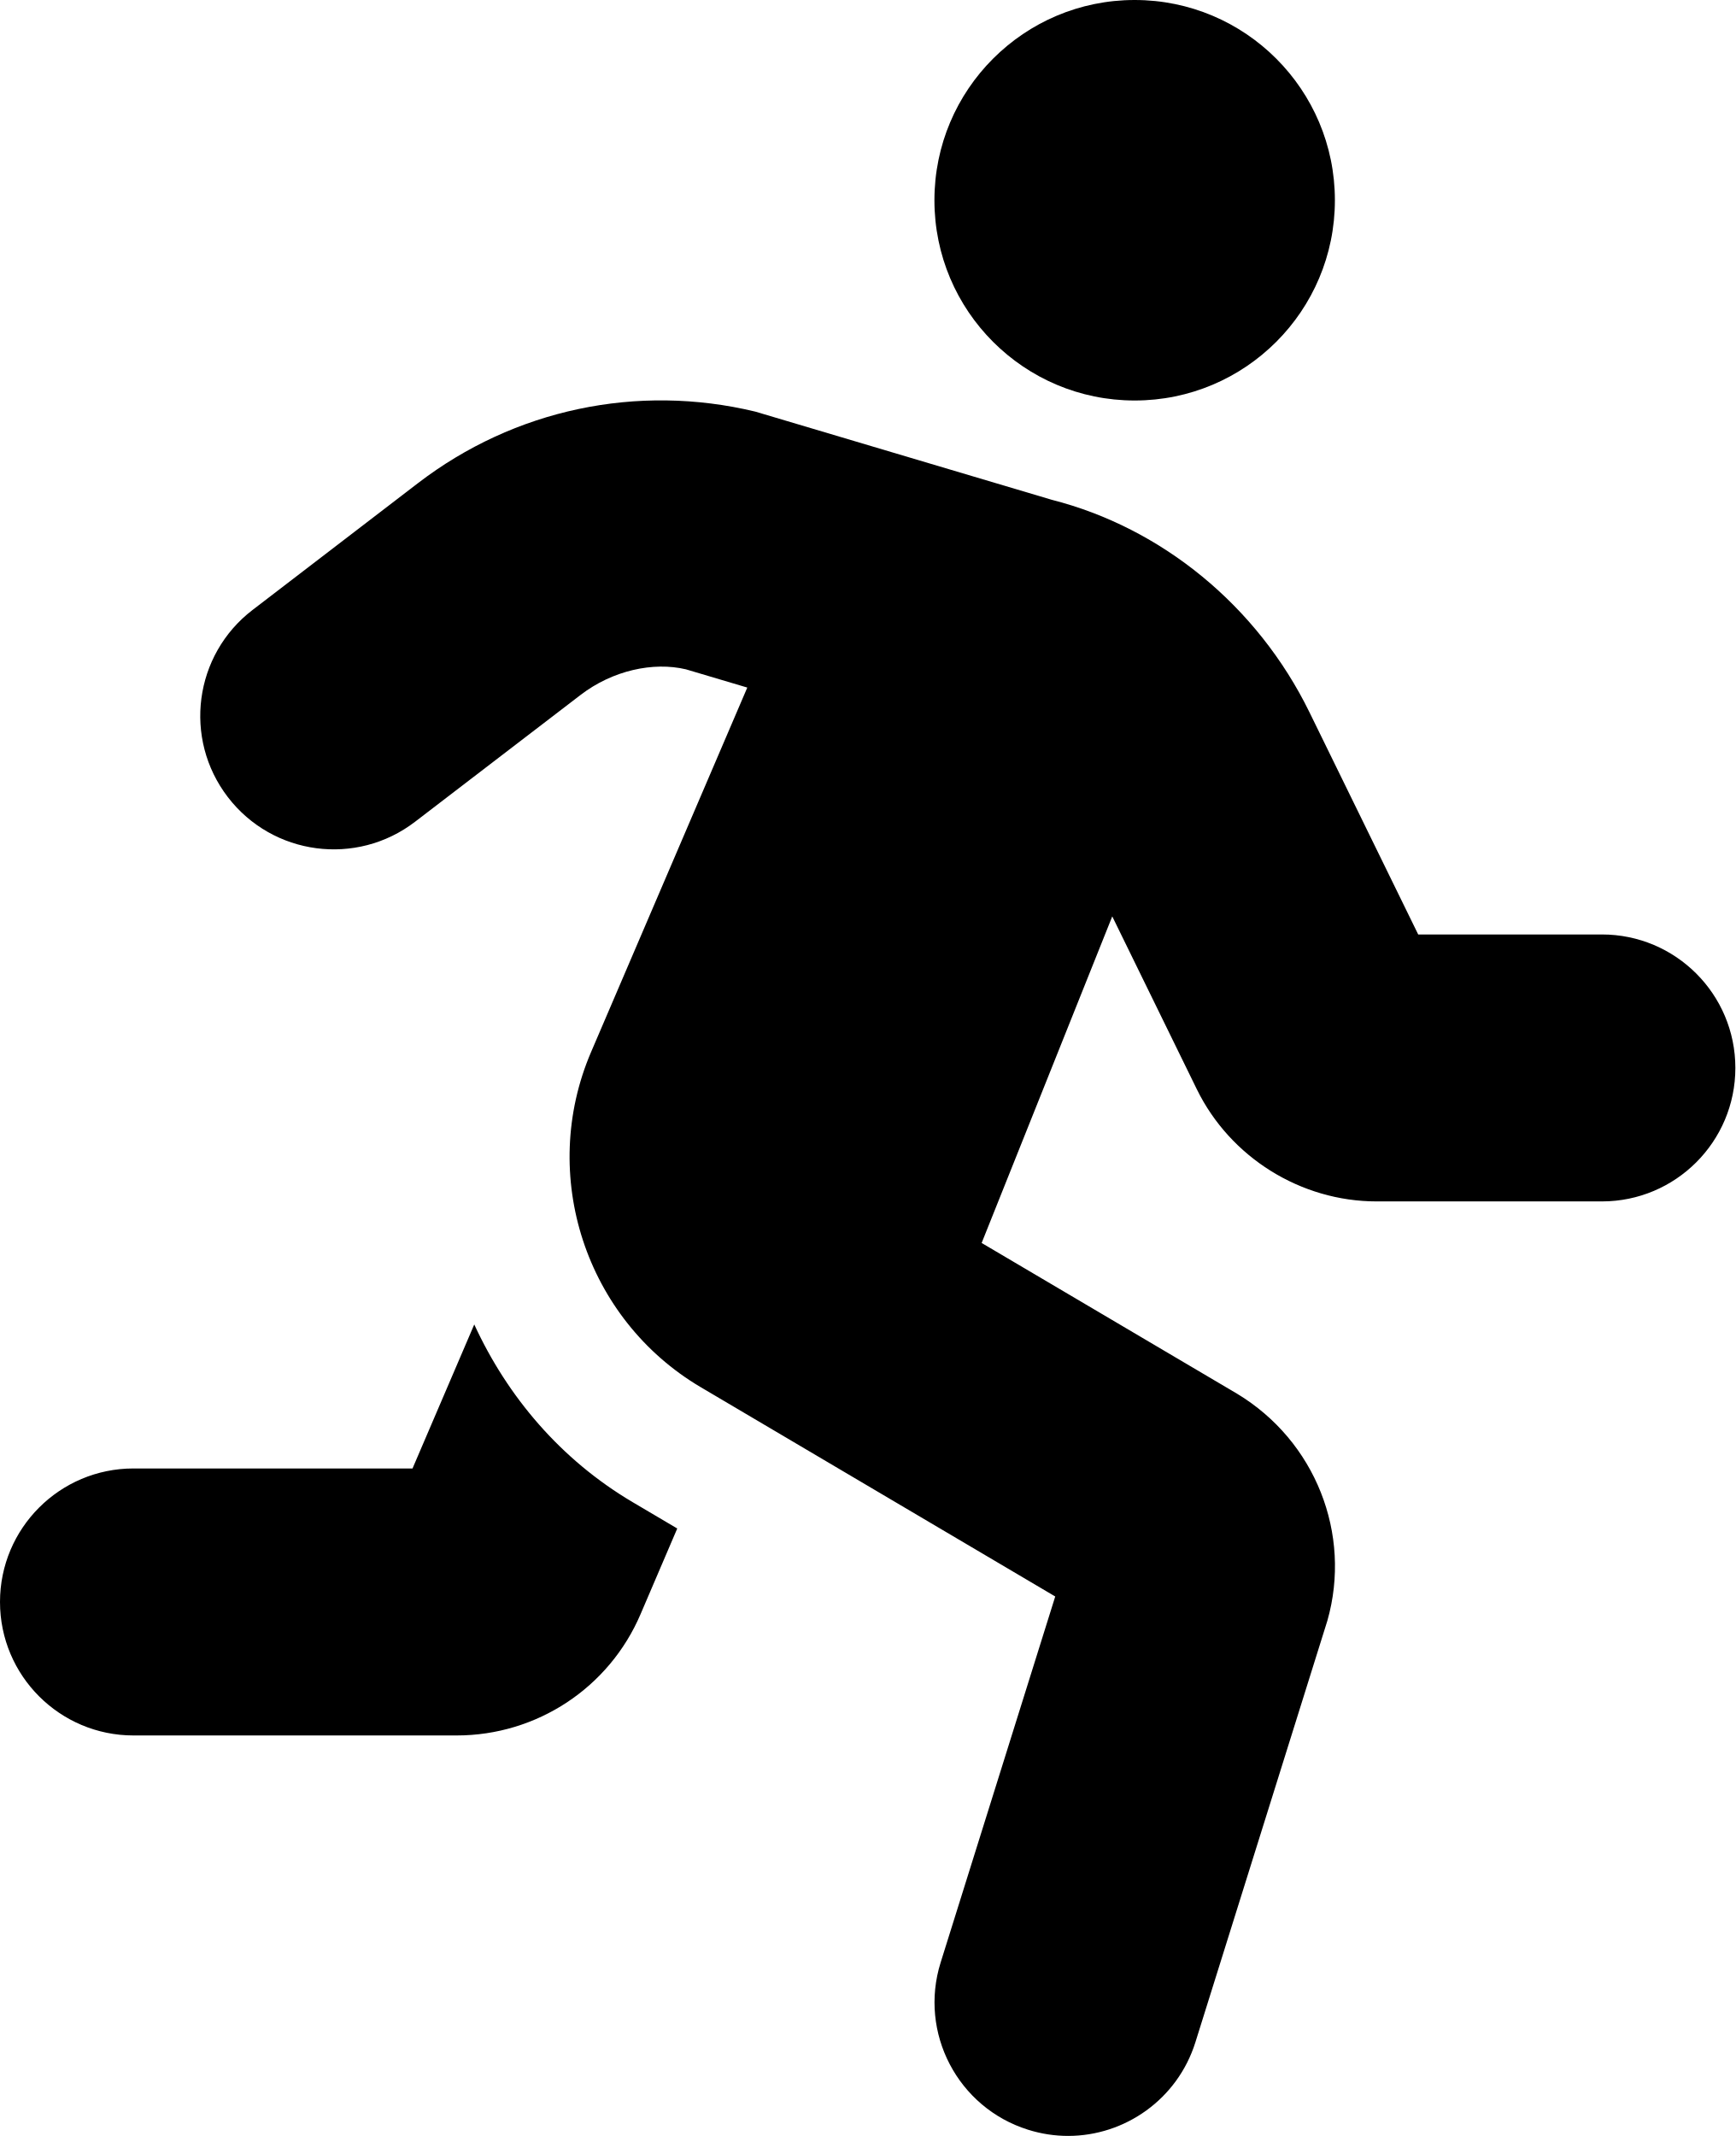
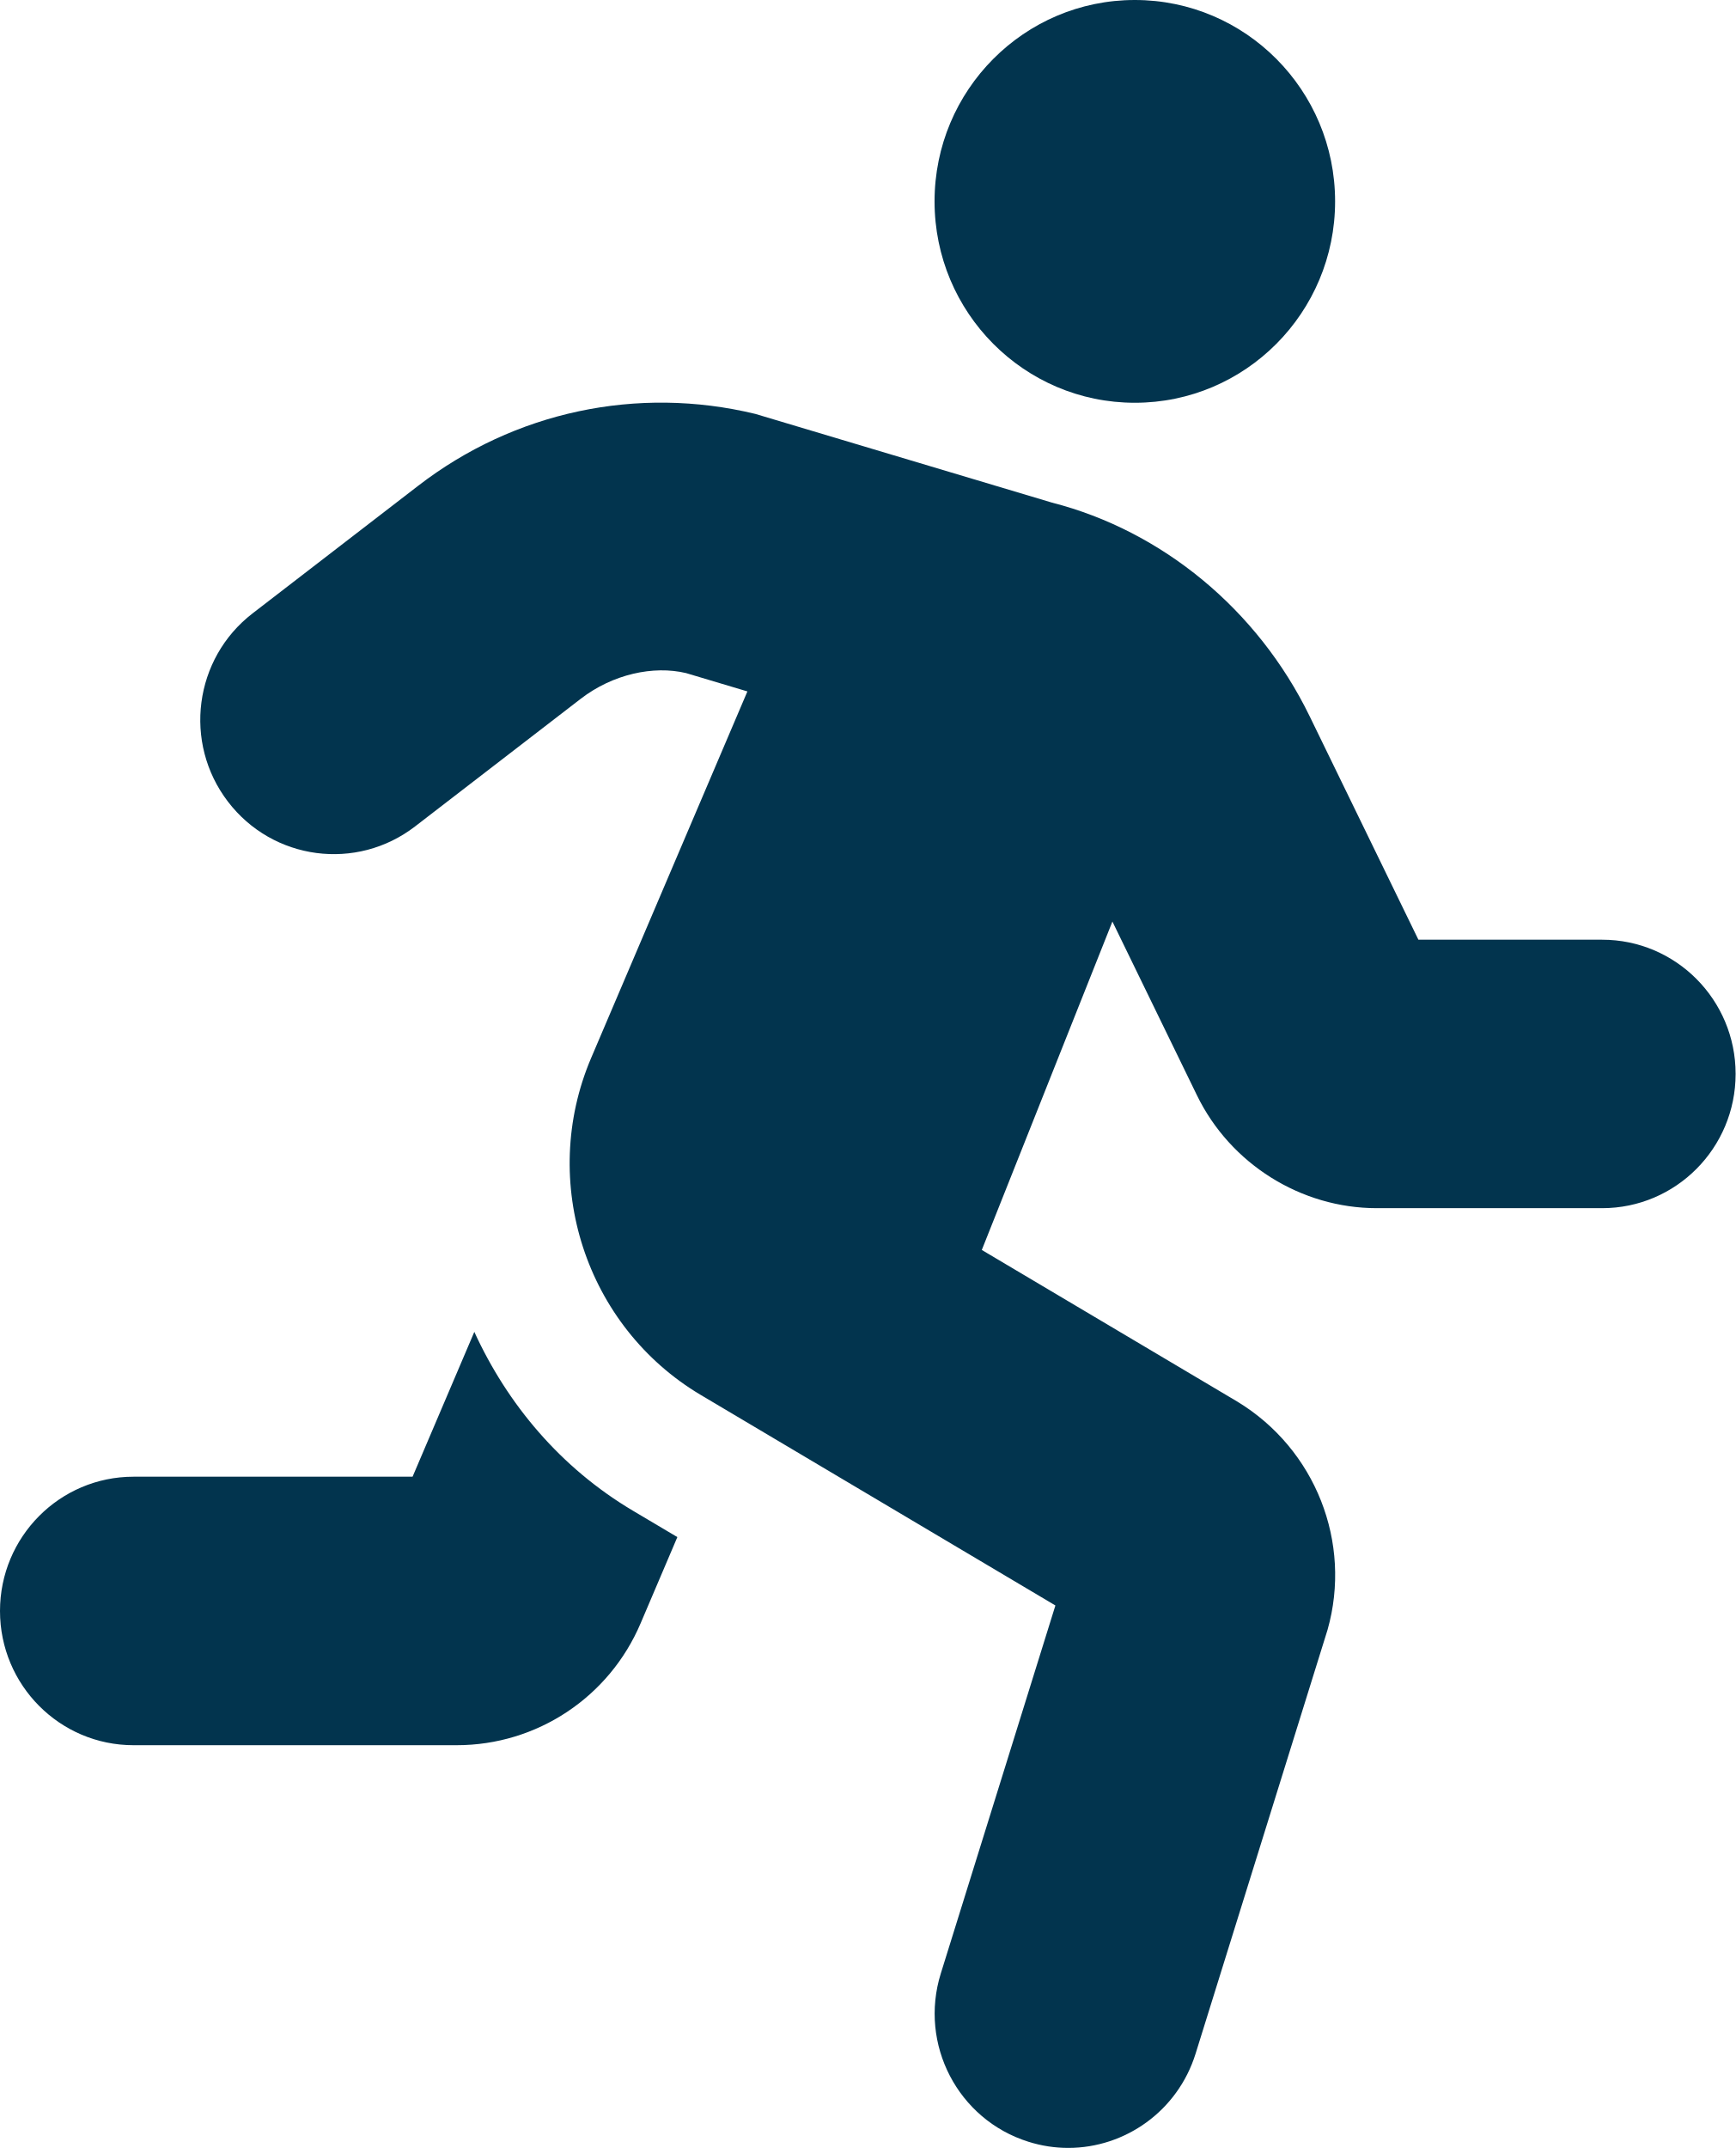
- <svg xmlns="http://www.w3.org/2000/svg" aria-hidden="true" focusable="false" data-prefix="fas" data-icon="running" class="svg-inline--fa fa-running fa-w-13" role="img" viewBox="0 0 416 512">
-   <path fill="currentColor" d="M272 96c26.51 0 48-21.49 48-48S298.51 0 272 0s-48 21.49-48 48 21.49 48 48 48zM113.69 317.47l-14.8 34.52H32c-17.67 0-32 14.33-32 32s14.33 32 32 32h77.45c19.25 0 36.58-11.44 44.11-29.09l8.79-20.52-10.67-6.3c-17.32-10.23-30.06-25.37-37.99-42.61zM384 223.99h-44.03l-26.06-53.25c-12.5-25.55-35.45-44.23-61.78-50.94l-71.08-21.14c-28.3-6.8-57.77-.55-80.84 17.14l-39.67 30.41c-14.03 10.75-16.69 30.83-5.92 44.86s30.84 16.66 44.86 5.92l39.69-30.41c7.67-5.89 17.44-8 25.27-6.14l14.7 4.37-37.46 87.39c-12.62 29.48-1.31 64.01 26.3 80.31l84.98 50.17-27.47 87.73c-5.28 16.86 4.11 34.81 20.97 40.09 3.19 1 6.41 1.48 9.58 1.48 13.61 0 26.23-8.77 30.52-22.45l31.64-101.06c5.91-20.77-2.89-43.08-21.64-54.39l-61.24-36.14 31.31-78.28 20.27 41.43c8 16.34 24.92 26.89 43.11 26.89H384c17.67 0 32-14.33 32-32s-14.33-31.99-32-31.99z" />
+ <svg xmlns="http://www.w3.org/2000/svg" width="59" height="73" viewBox="0 0 59 73" fill="none">
+   <path d="M38.577 13.688C42.337 13.688 45.385 10.623 45.385 6.844C45.385 3.064 42.337 0 38.577 0C34.817 0 31.769 3.064 31.769 6.844C31.769 10.623 34.817 13.688 38.577 13.688ZM16.124 45.264L14.025 50.186H4.538C2.032 50.186 0 52.229 0 54.749C0 57.268 2.032 59.311 4.538 59.311H15.523C18.253 59.311 20.711 57.68 21.779 55.163L23.026 52.238L21.512 51.34C19.056 49.881 17.249 47.722 16.124 45.264ZM54.462 31.936H48.217L44.521 24.344C42.748 20.701 39.493 18.038 35.759 17.081L25.678 14.067C21.664 13.097 17.484 13.988 14.213 16.511L8.586 20.846C6.596 22.379 6.219 25.242 7.747 27.242C9.274 29.243 12.12 29.618 14.109 28.087L19.738 23.751C20.826 22.911 22.212 22.61 23.322 22.875L25.407 23.498L20.094 35.958C18.304 40.161 19.908 45.085 23.824 47.409L35.877 54.562L31.981 67.07C31.232 69.474 32.563 72.033 34.955 72.786C35.407 72.929 35.864 72.997 36.313 72.997C38.244 72.997 40.033 71.747 40.642 69.796L45.129 55.387C45.968 52.426 44.719 49.245 42.06 47.633L33.375 42.48L37.815 31.319L40.69 37.226C41.825 39.556 44.224 41.06 46.804 41.06H54.462C56.968 41.06 59 39.017 59 36.497C59 33.978 56.968 31.936 54.462 31.936Z" fill="#02344E" />
</svg>
